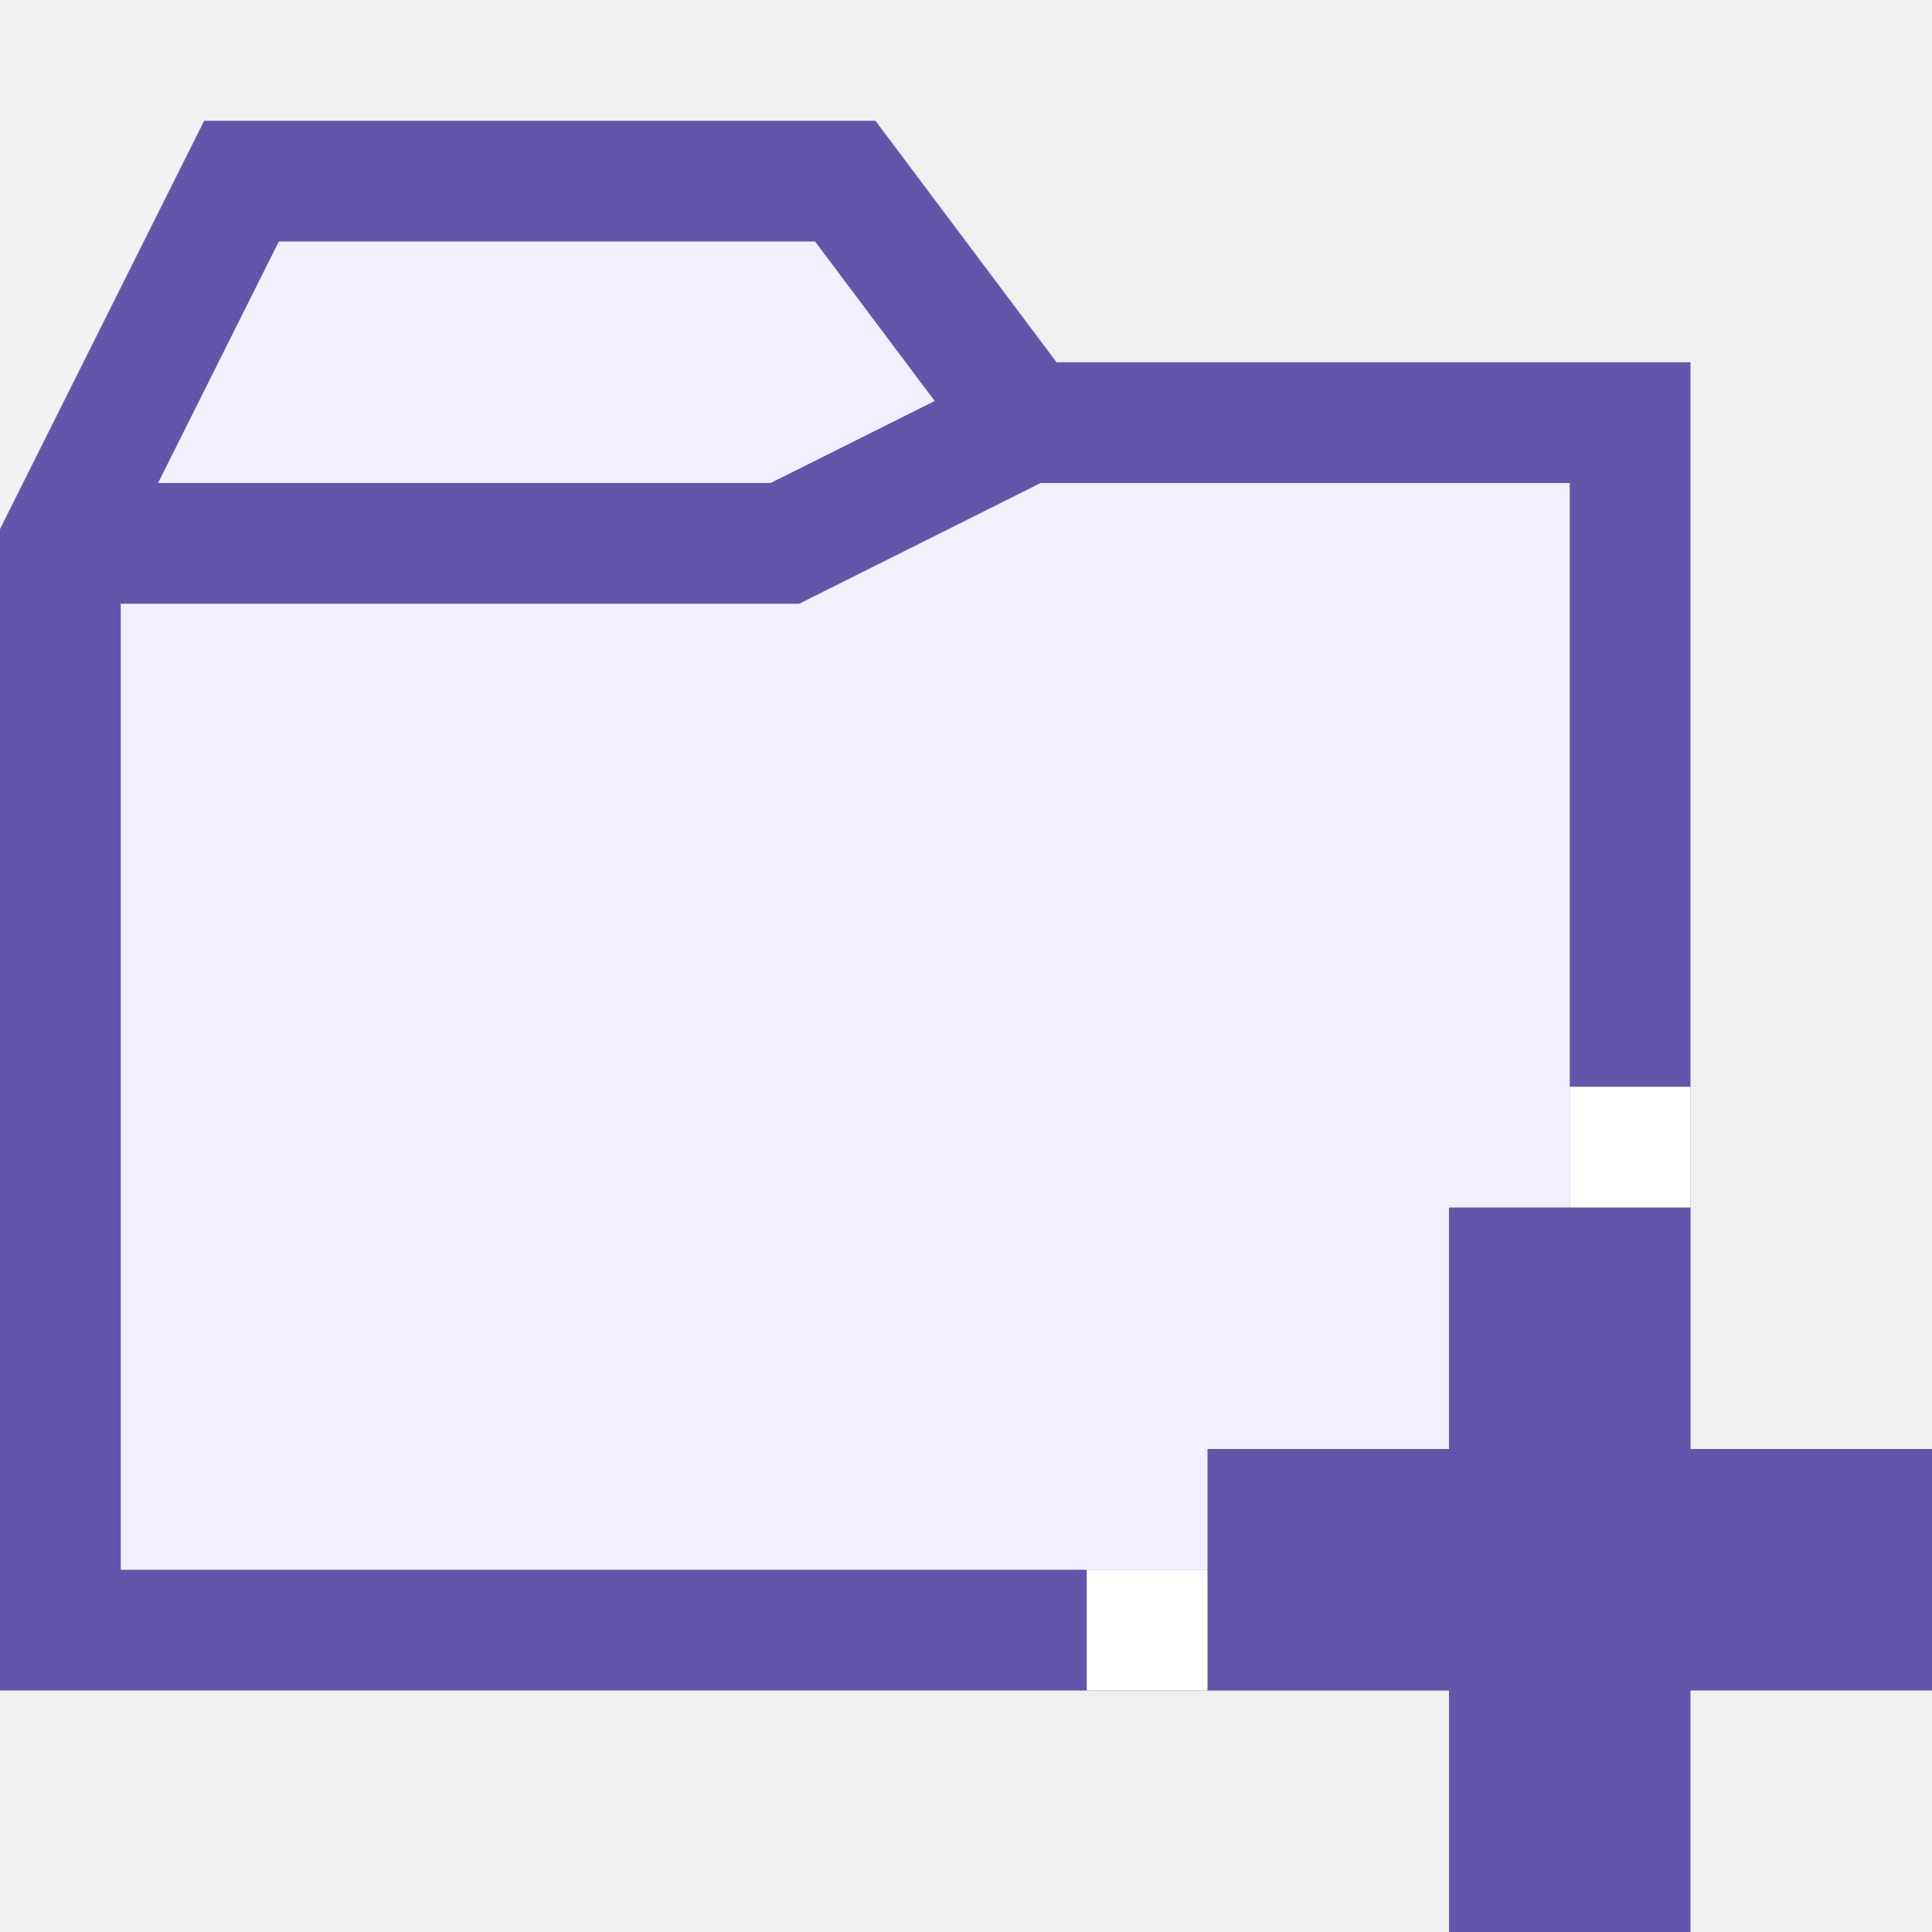
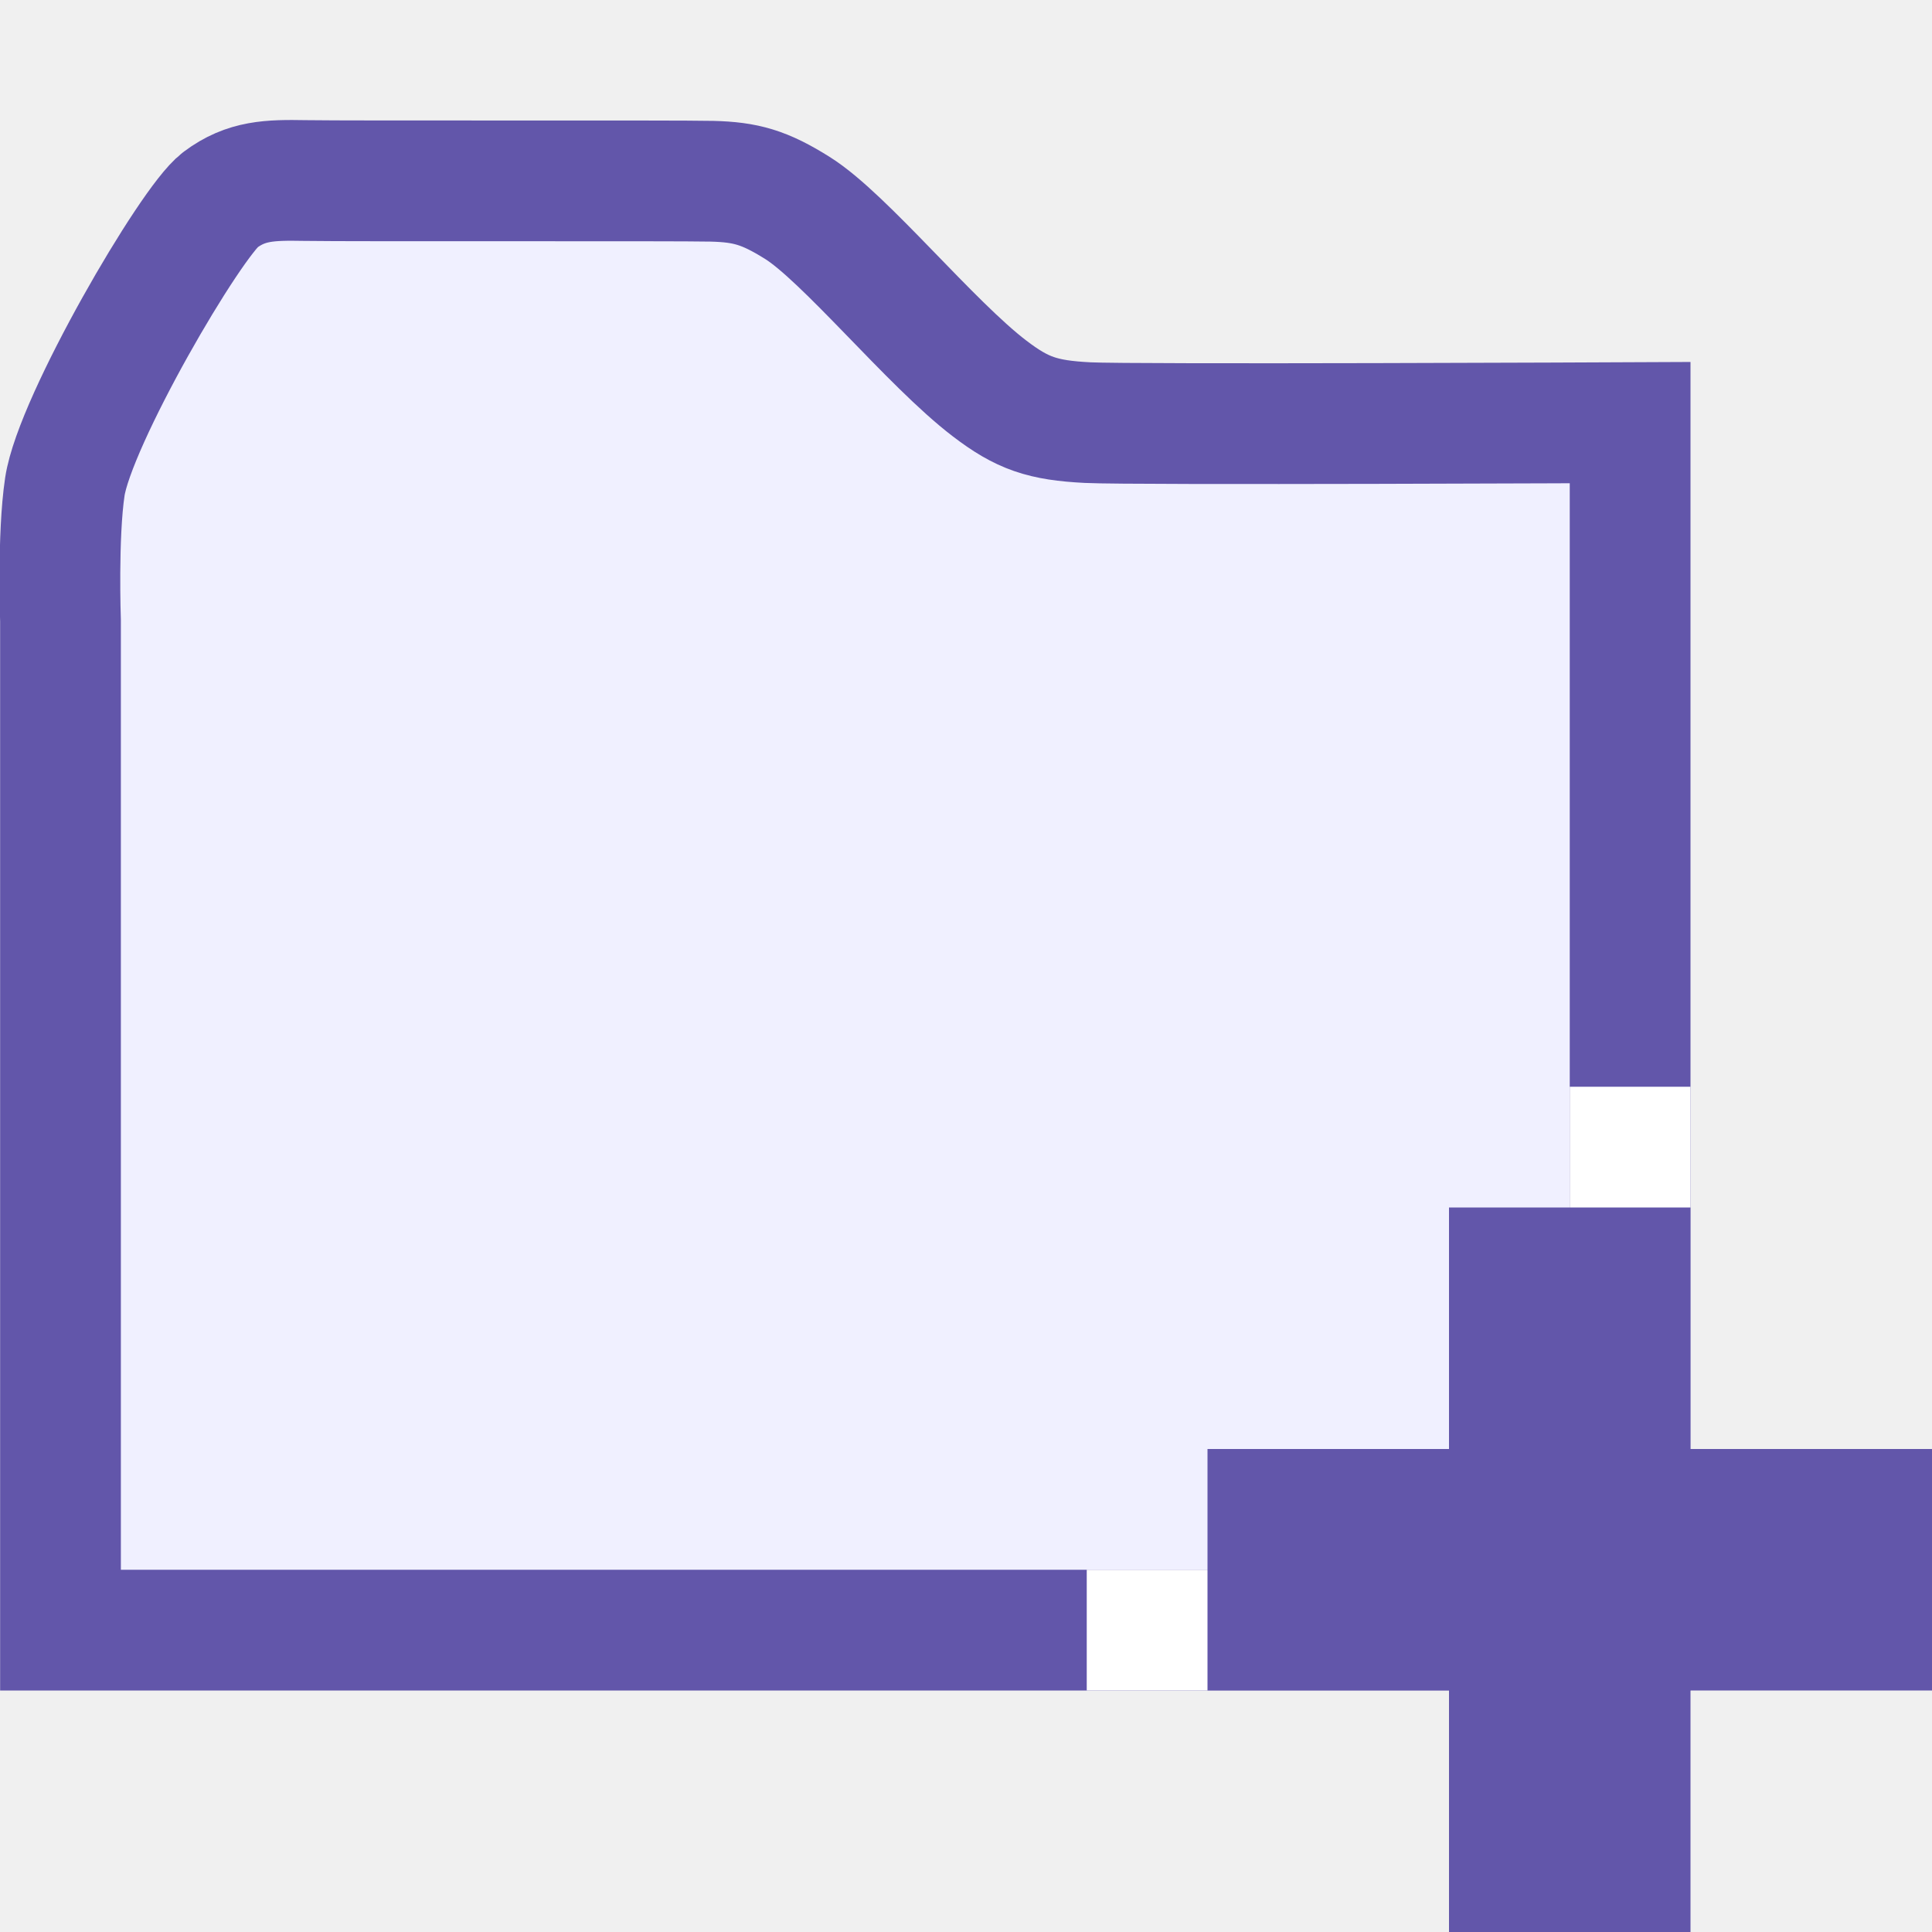
<svg xmlns="http://www.w3.org/2000/svg" width="16" height="16" version="1.1">
  <g transform="translate(-10 -182.36)">
-     <path d="m17 195.86h6.5v-10h-5l-1.5-2h-5l-1.5 3v9z" fill="#f0f0ff" stroke="#6256aa" stroke-width="1px" />
+     <path d="m17 195.86h6.5v-10s-4.117 0.019-4.492-1e-5c-0.374-0.019-0.542-0.076-0.813-0.283-0.489-0.373-1.201-1.252-1.593-1.496-0.27-0.169-0.425-0.213-0.705-0.22-0.305-7e-3 -2.969 5.3e-4 -3.374-6e-3 -0.288-5e-3 -0.484-1e-3 -0.699 0.16-0.244 0.182-1.205 1.83-1.287 2.376-0.061 0.407-0.036 1.11-0.036 1.11v8.359z" fill="#f0f0ff" stroke="#6256aa" stroke-width="1px" />
    <g fill="none">
      <path d="m19 195.86h4.5v-4.5" stroke="#fff" stroke-width="1px" />
-       <g stroke="#6256aa">
-         <path d="m23 192.36v6" stroke-width="2" />
-         <path d="m20 195.36h6" stroke-width="2" />
-         <path transform="translate(10 182.36)" d="m8.5 3.5-2 1h-6" stroke-width="1px" />
-       </g>
+       <path d="m23 192.36v6" stroke="#6256aa" stroke-width="2" />
+       <path d="m20 195.36h6" stroke="#6256aa" stroke-width="2" />
    </g>
  </g>
</svg>
